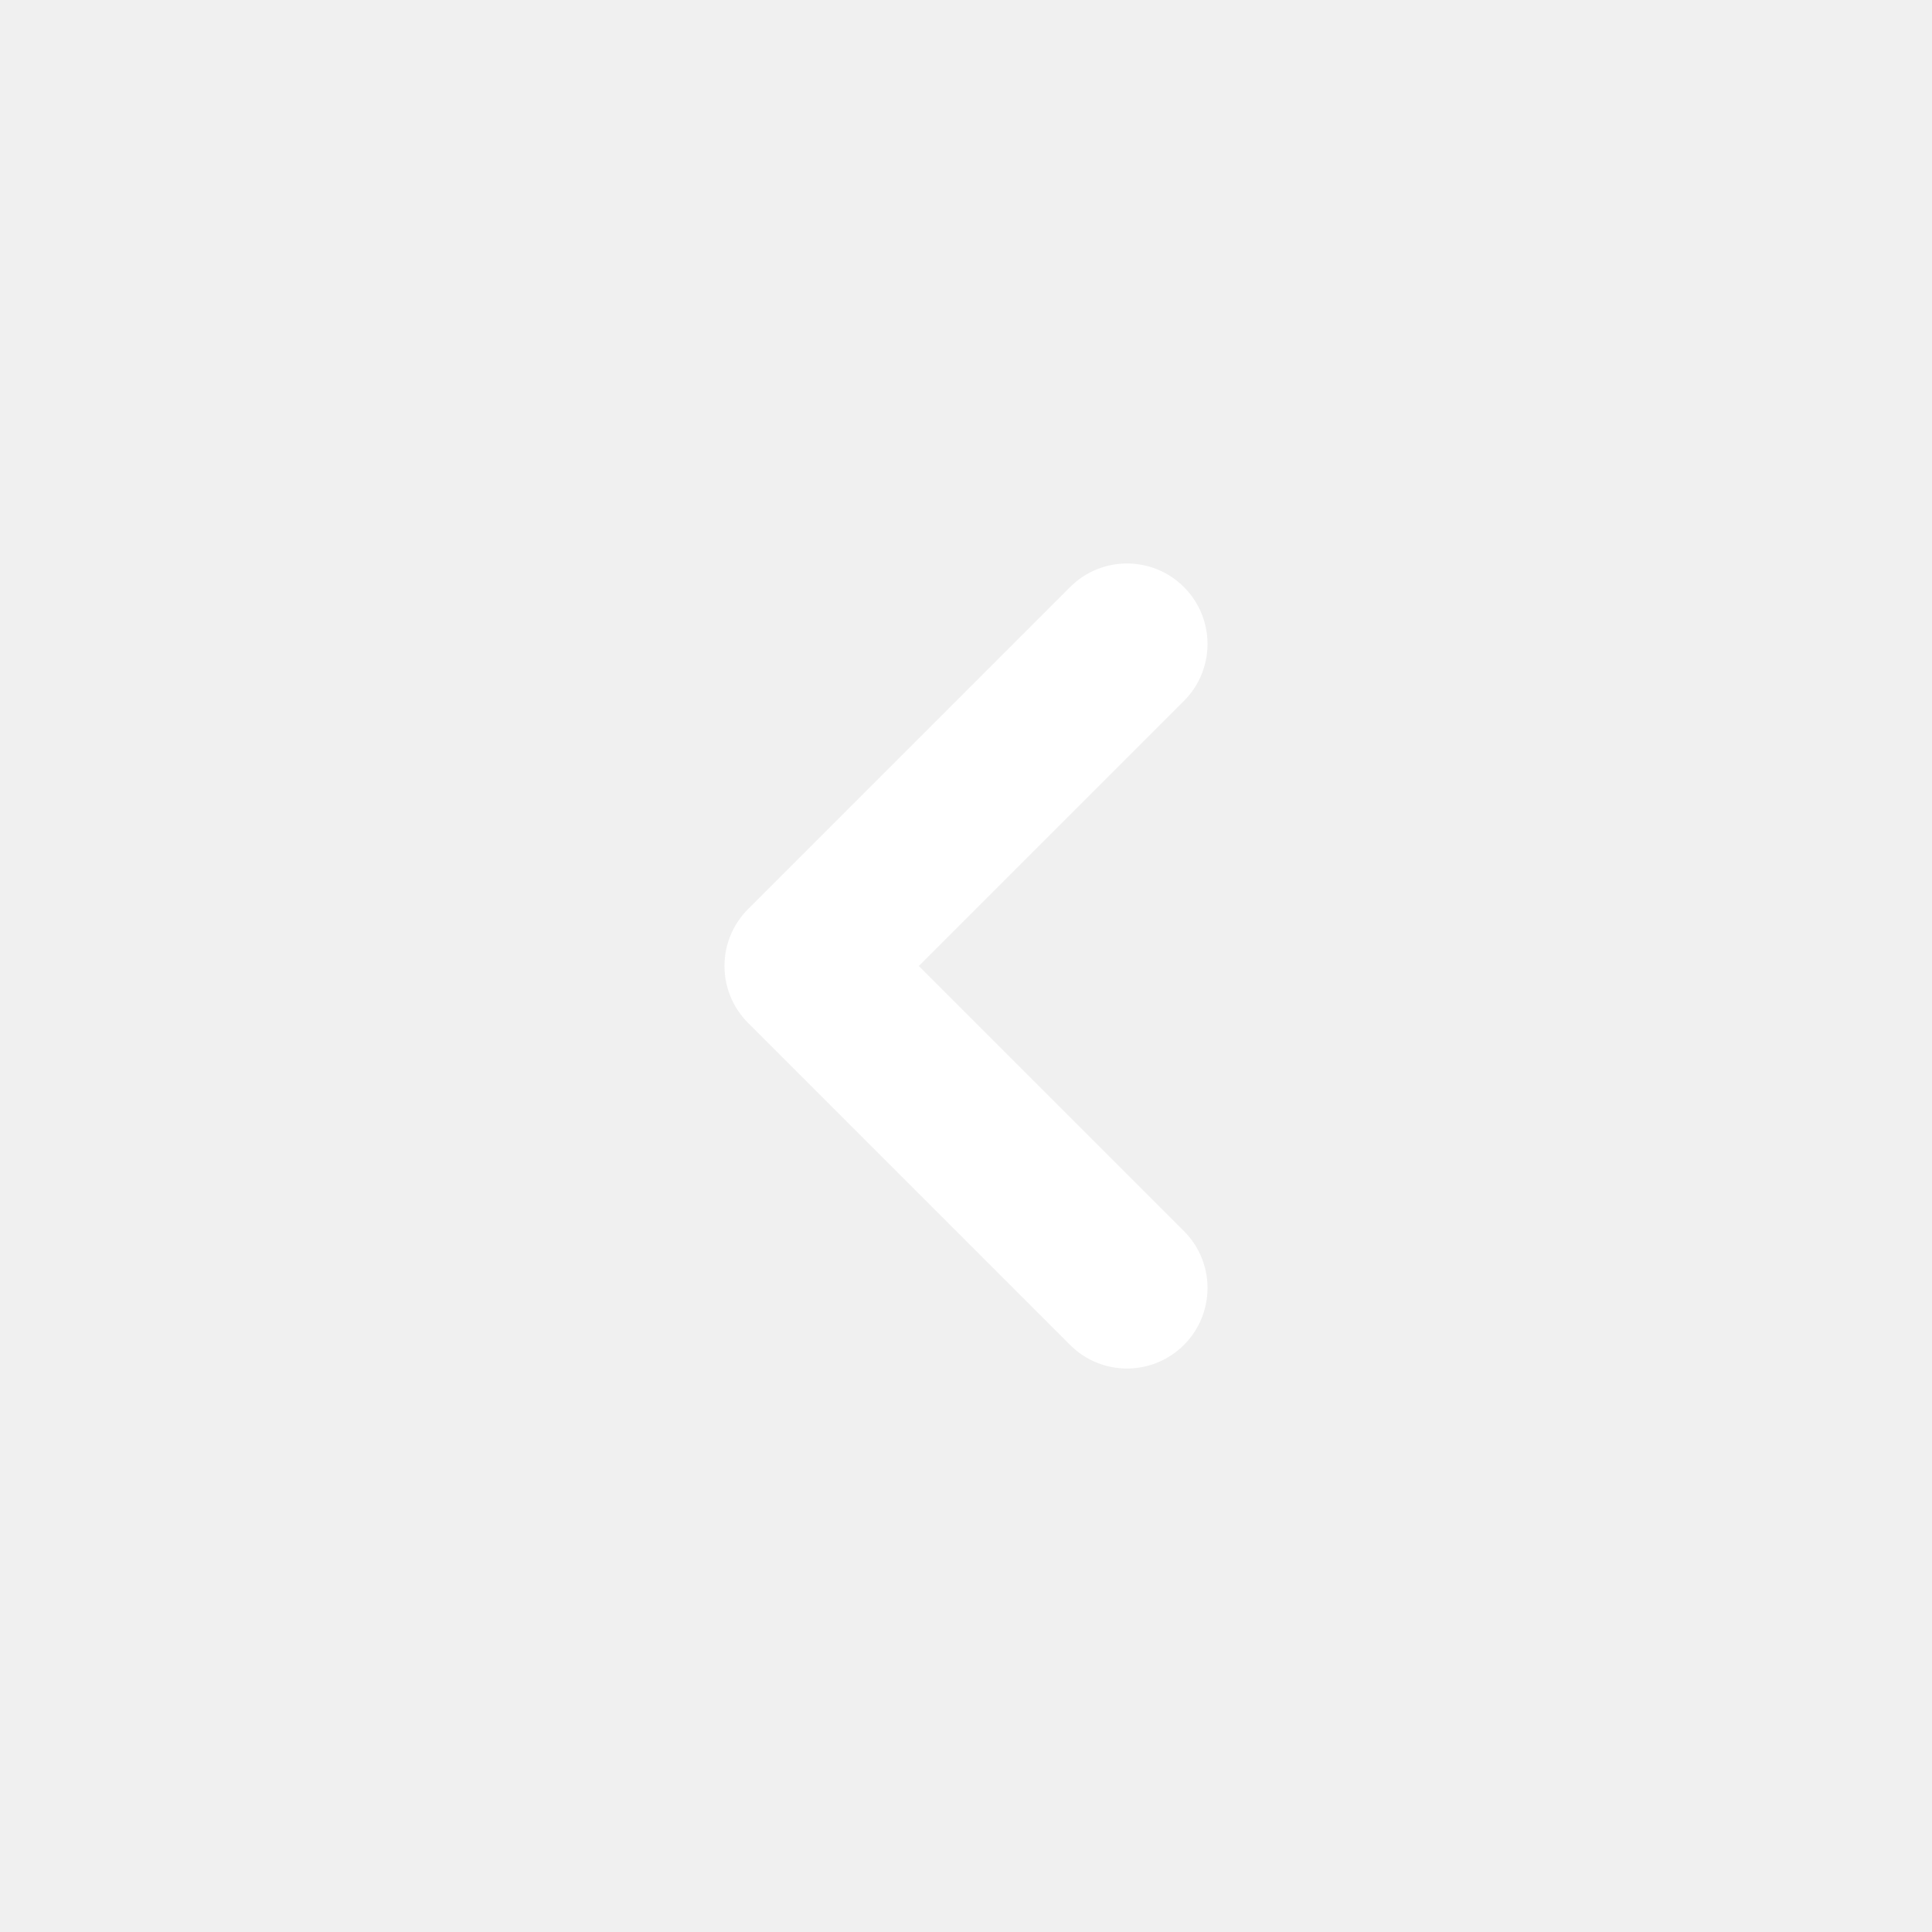
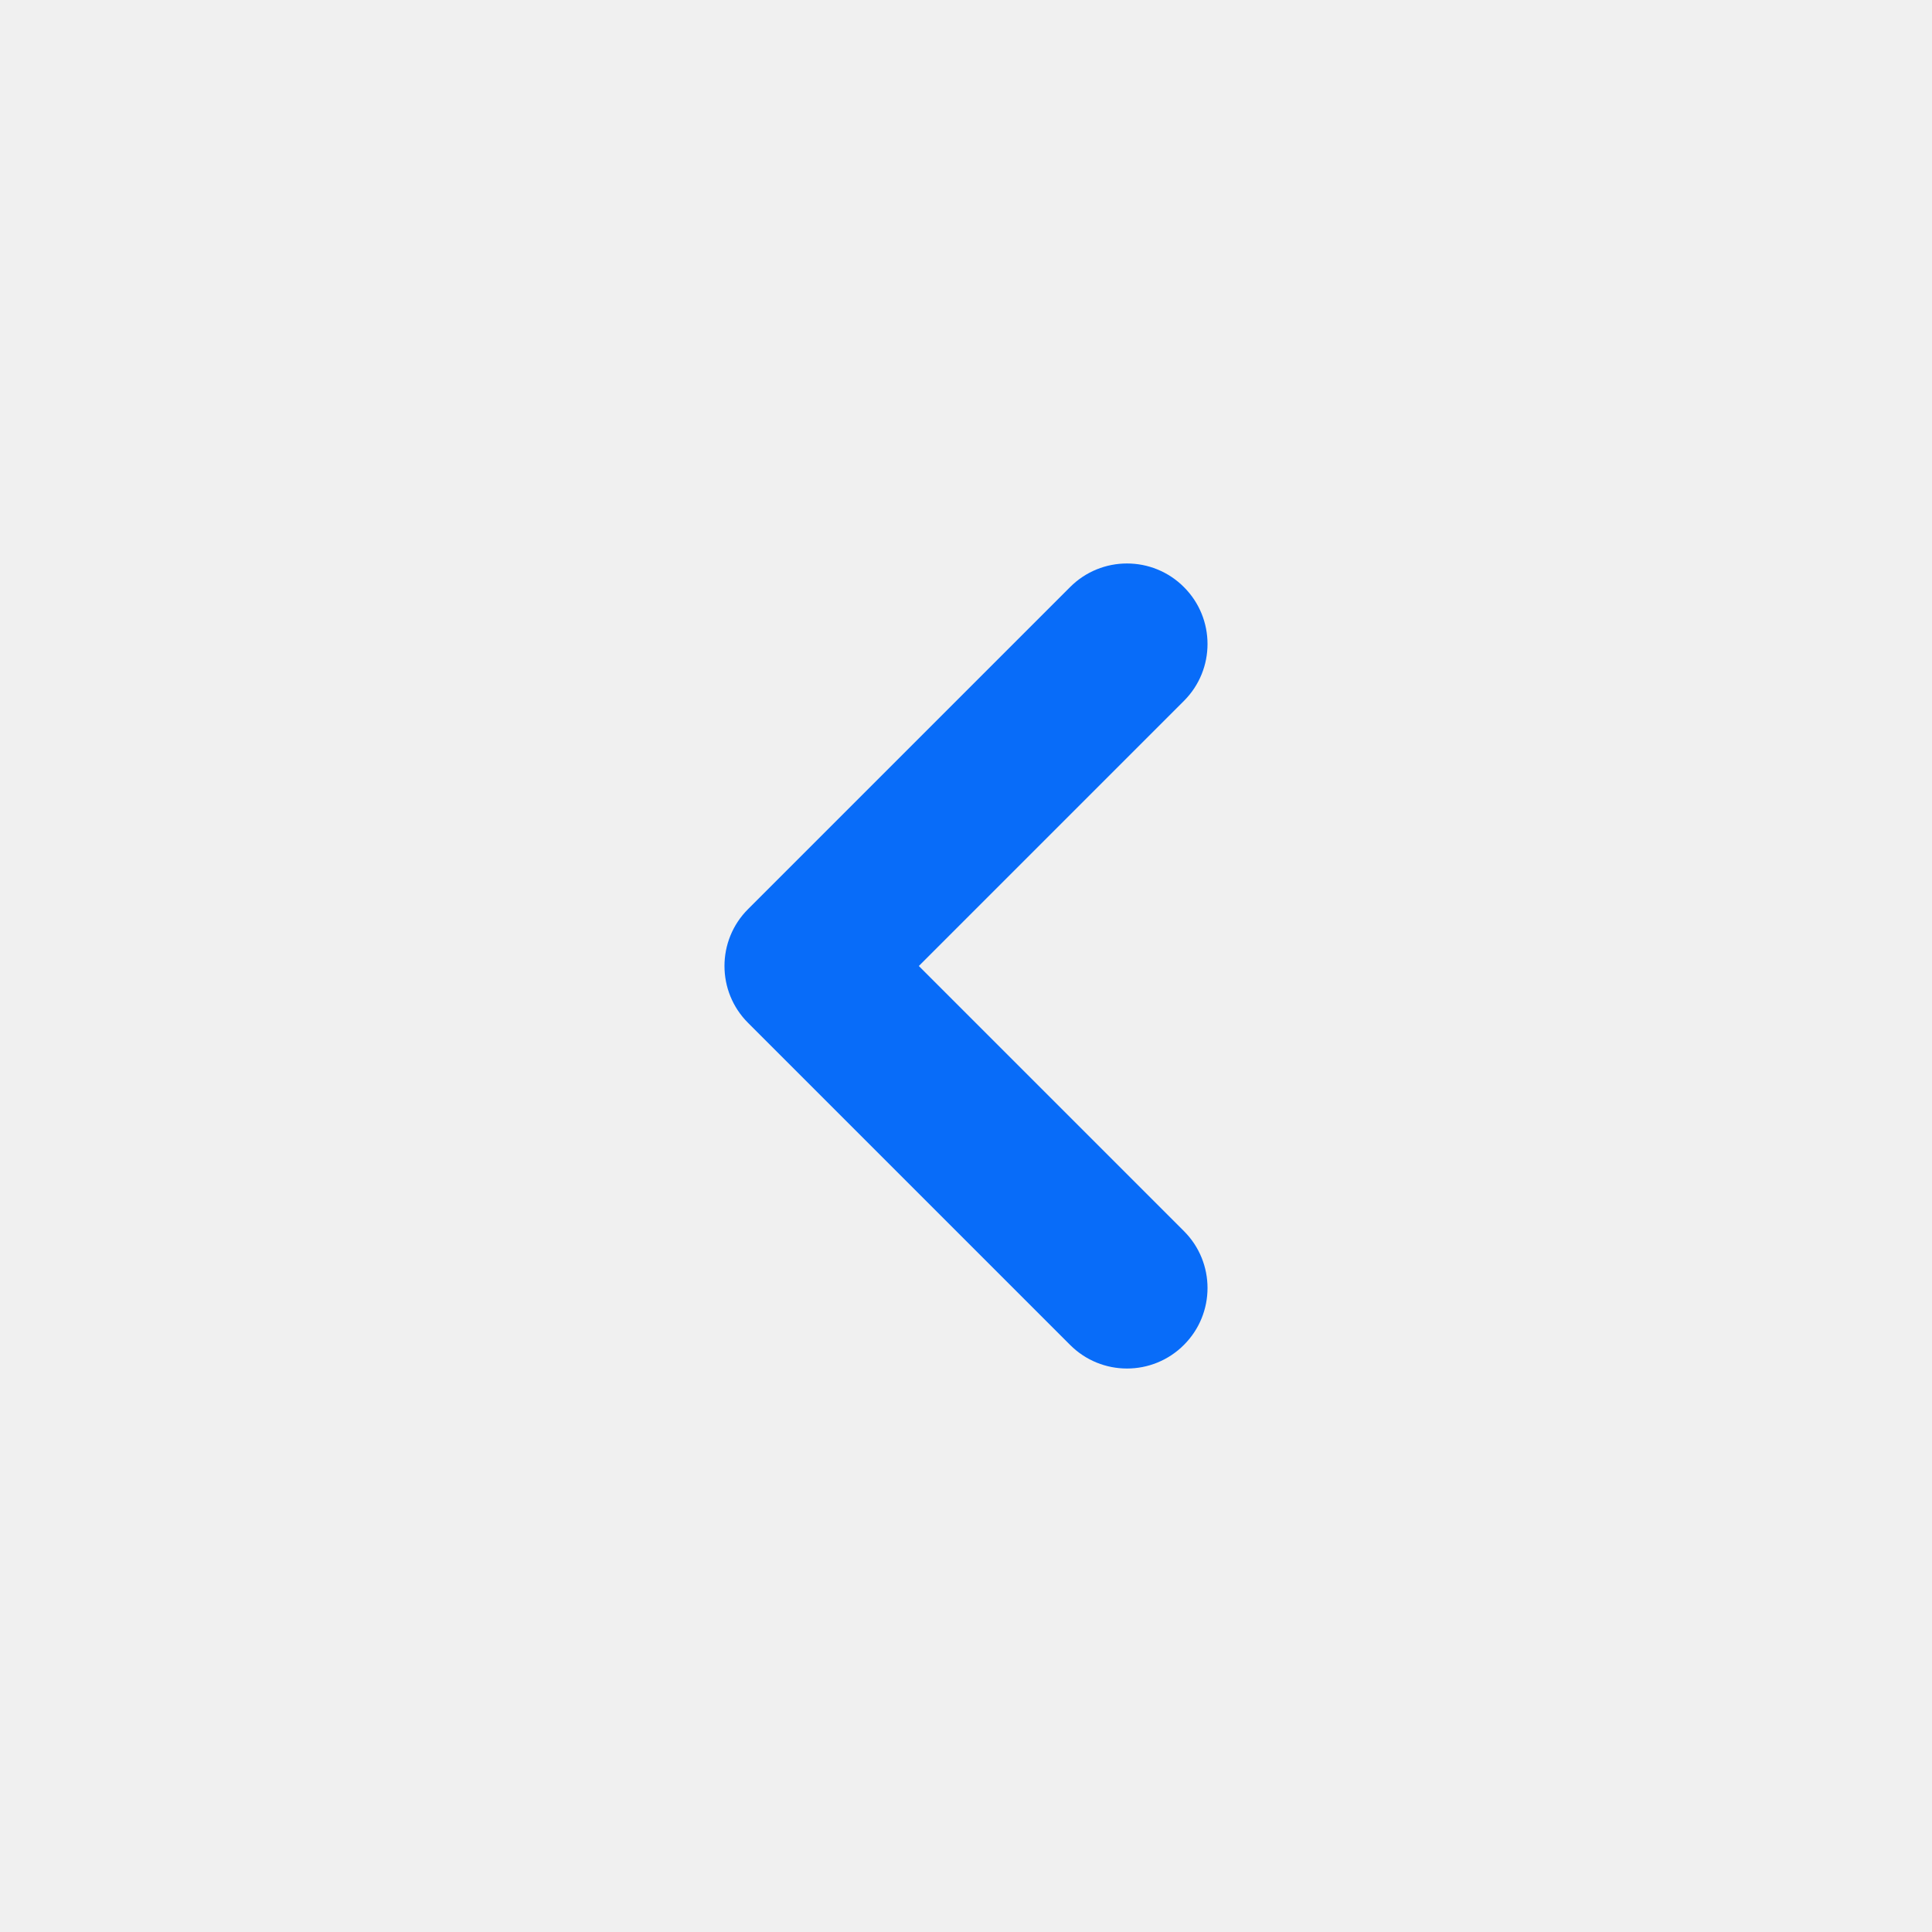
<svg xmlns="http://www.w3.org/2000/svg" width="24" height="24" viewBox="0 0 24 24" fill="none">
-   <path fill-rule="evenodd" clip-rule="evenodd" d="M14.707 7.293C15.098 7.683 15.098 8.317 14.707 8.707L11.414 12L14.707 15.293C15.098 15.683 15.098 16.317 14.707 16.707C14.317 17.098 13.683 17.098 13.293 16.707L9.293 12.707C8.902 12.317 8.902 11.683 9.293 11.293L13.293 7.293C13.683 6.902 14.317 6.902 14.707 7.293Z" fill="white" />
+   <path fill-rule="evenodd" clip-rule="evenodd" d="M14.707 7.293C15.098 7.683 15.098 8.317 14.707 8.707L11.414 12L14.707 15.293C15.098 15.683 15.098 16.317 14.707 16.707C14.317 17.098 13.683 17.098 13.293 16.707L9.293 12.707C8.902 12.317 8.902 11.683 9.293 11.293L13.293 7.293C13.683 6.902 14.317 6.902 14.707 7.293Z" fill="#086CF9" />
</svg>
